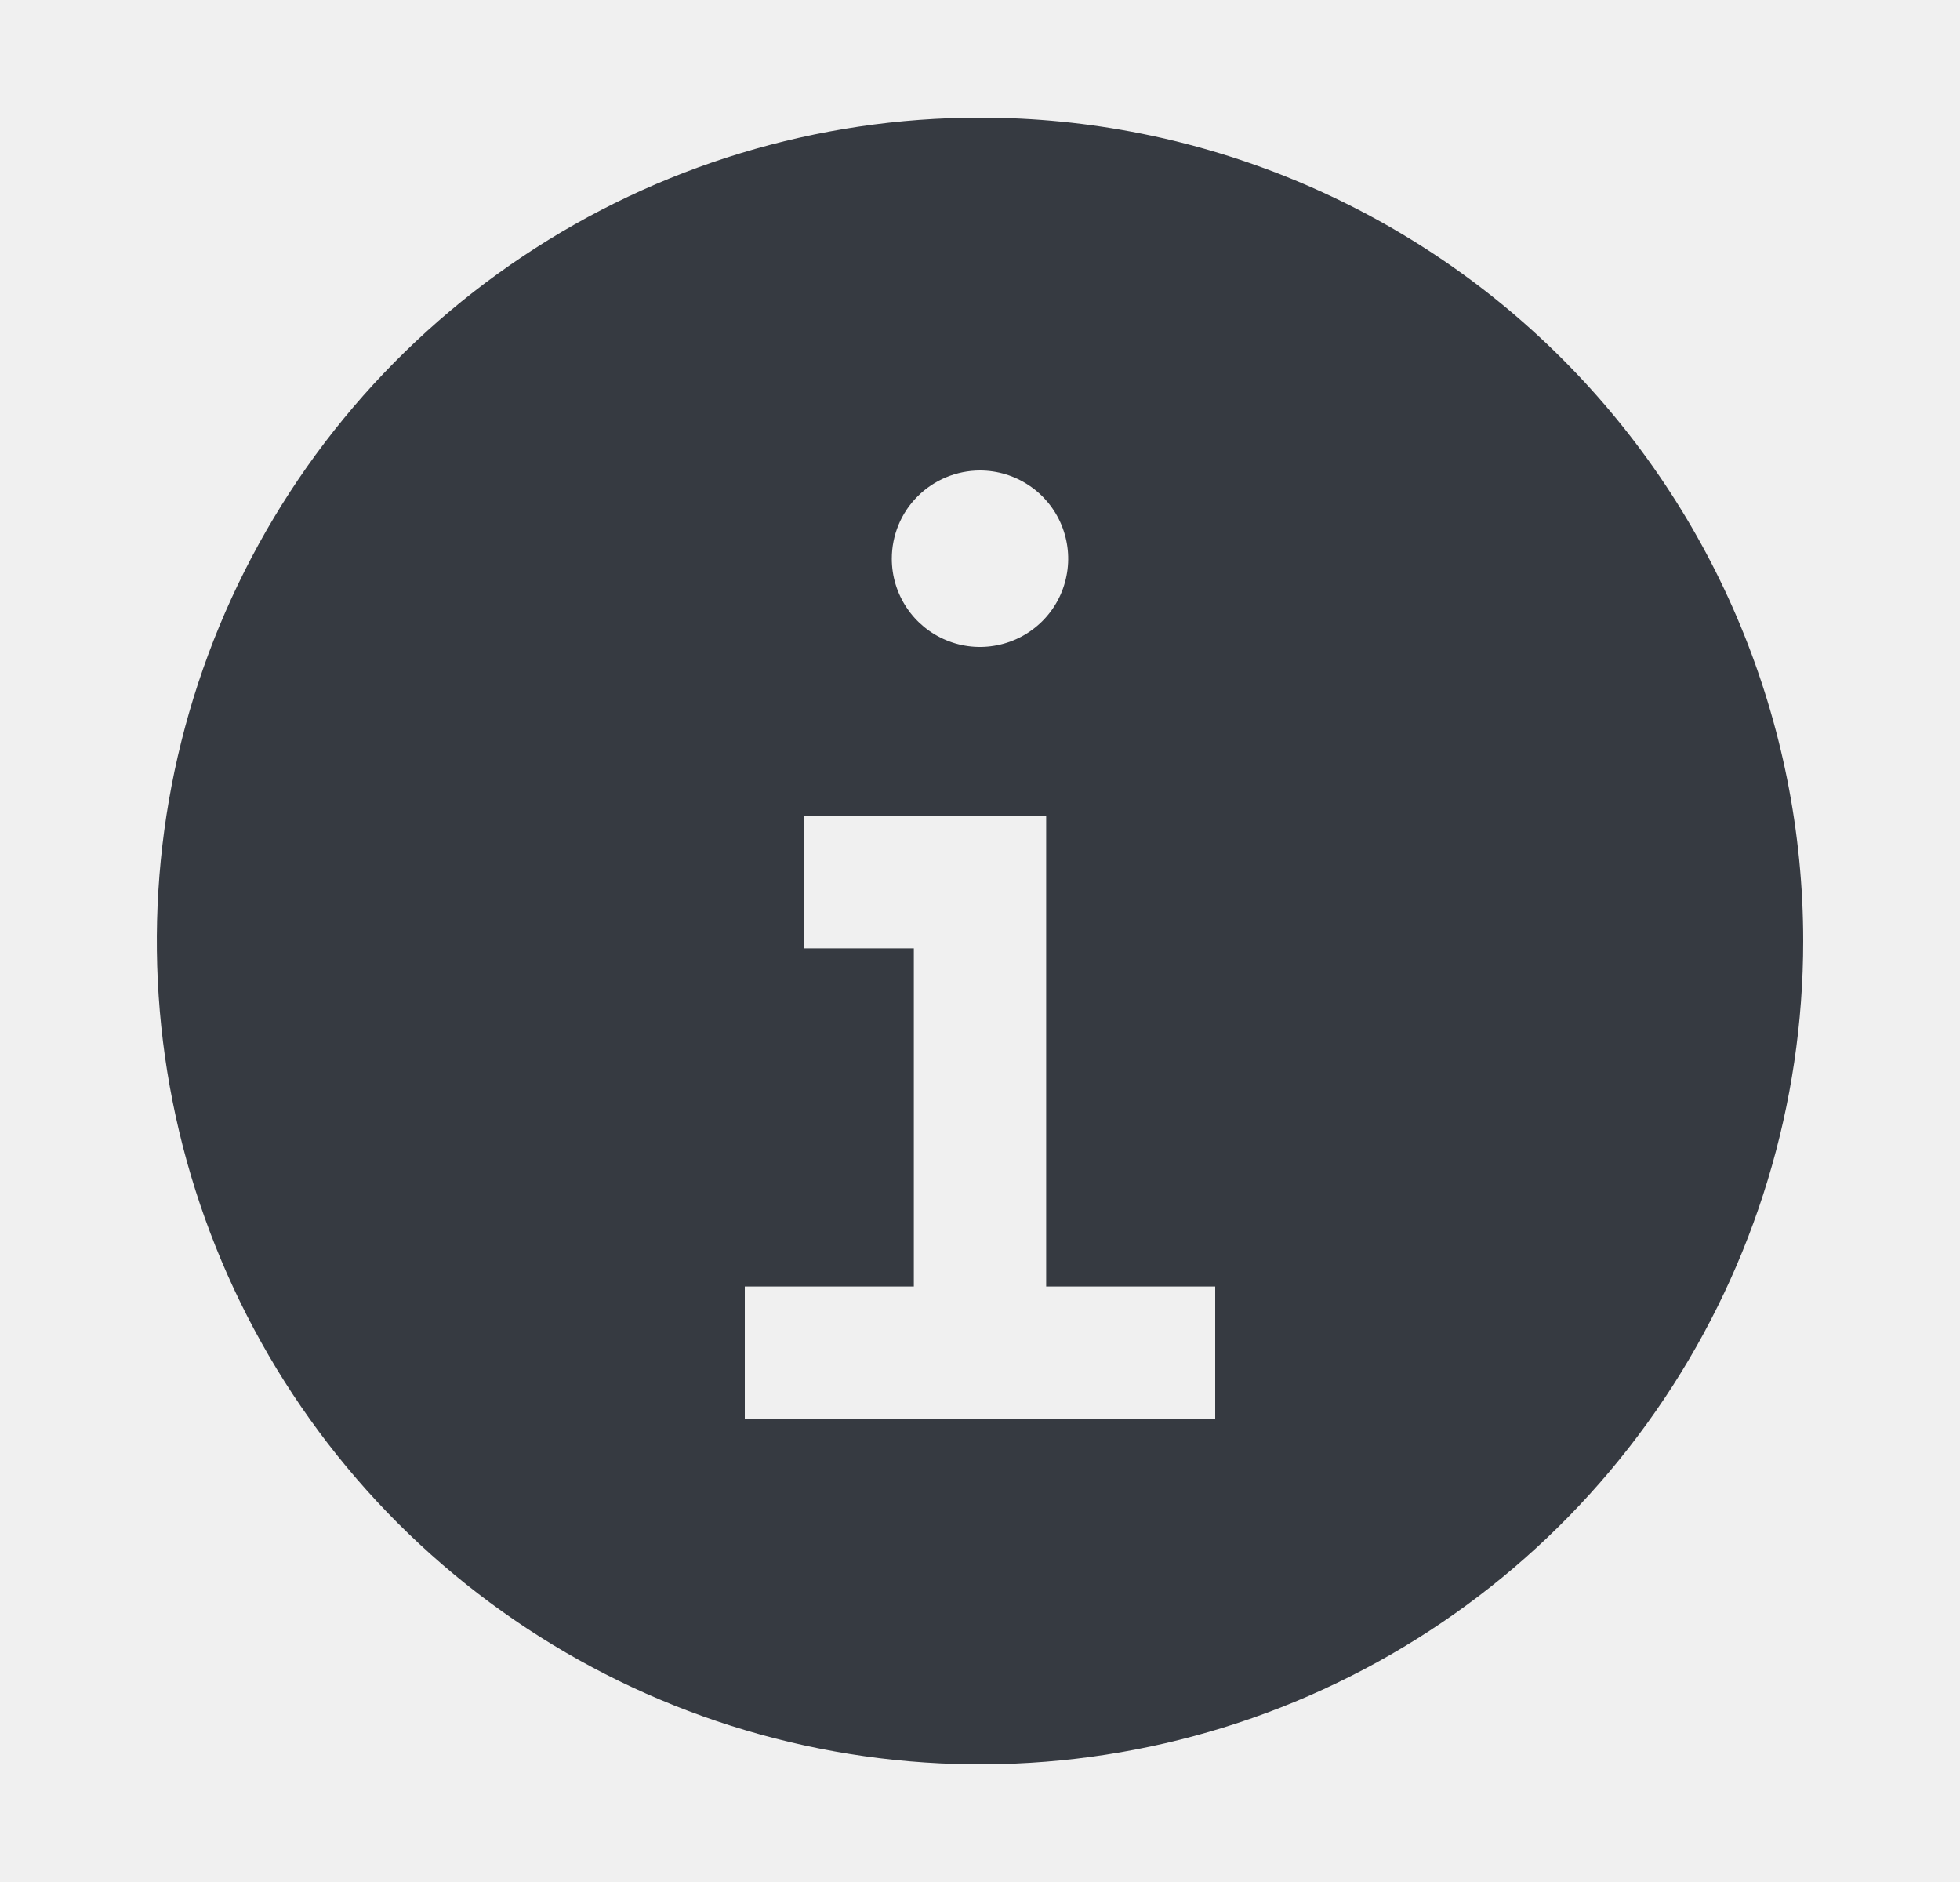
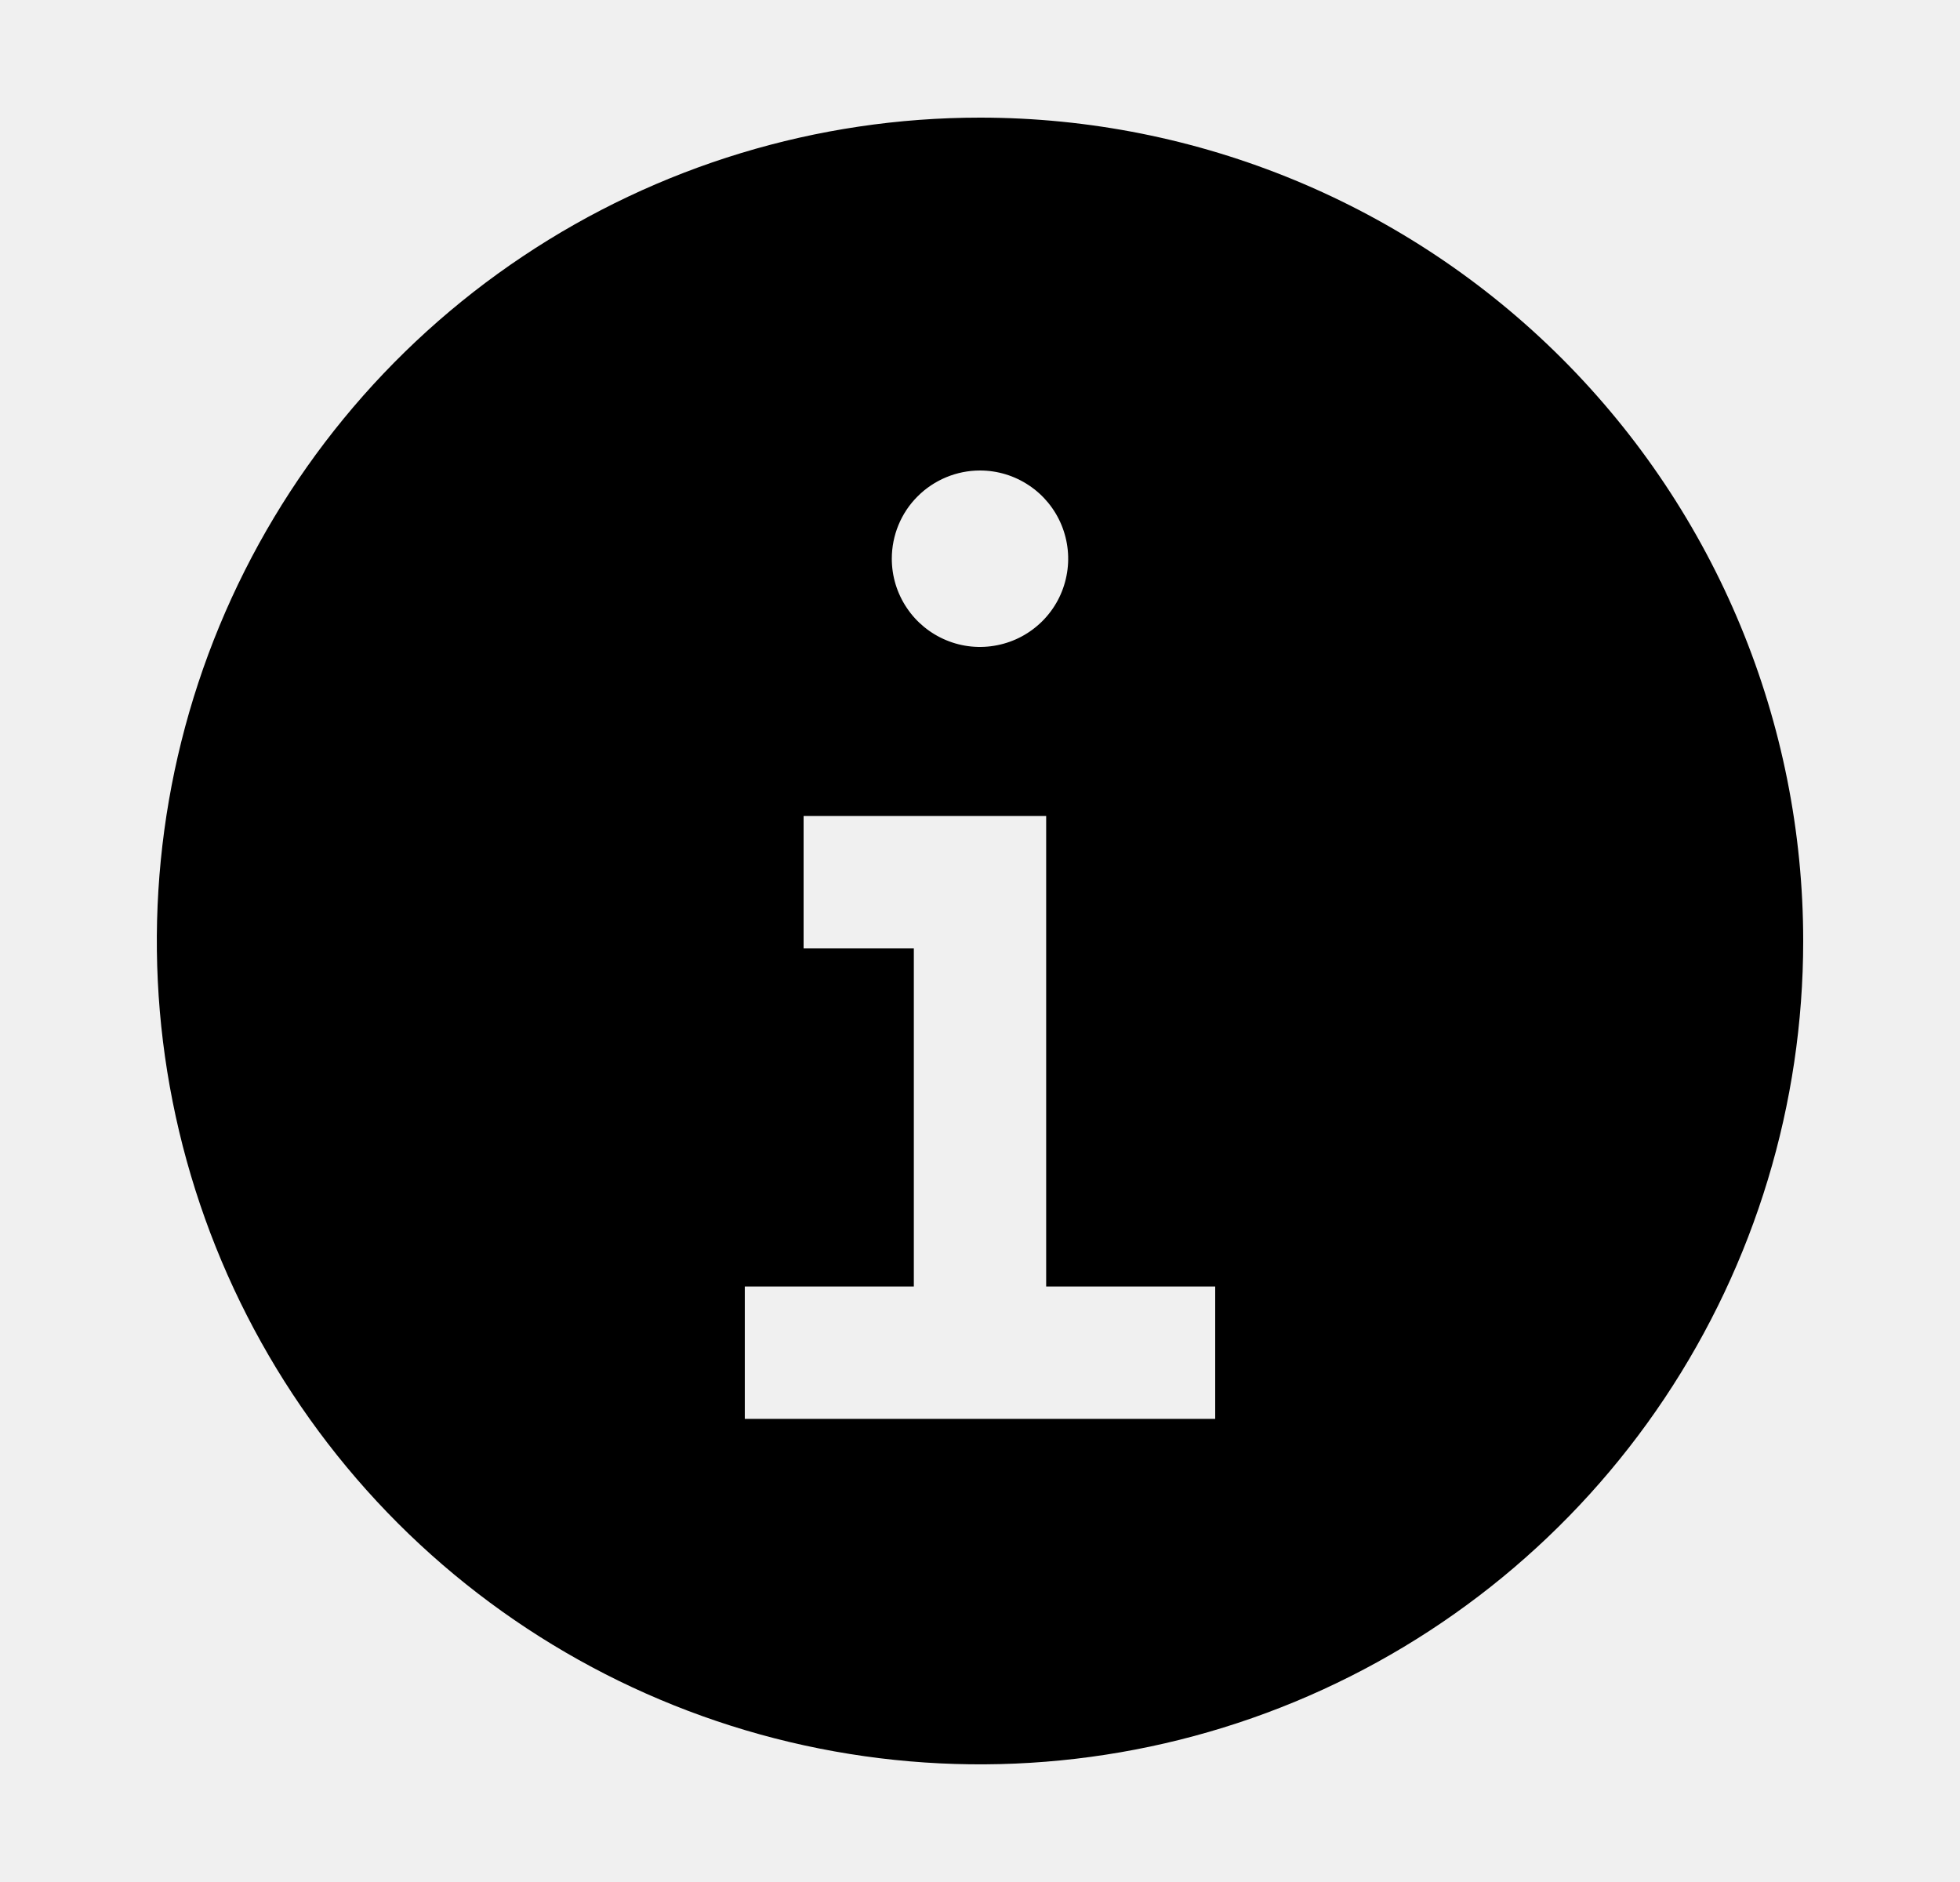
<svg xmlns="http://www.w3.org/2000/svg" width="25" height="24" viewBox="0 0 25 24" fill="none">
  <rect width="24" height="24" transform="translate(0.5)" fill="white" fill-opacity="0.01" style="mix-blend-mode:multiply" />
-   <path d="M12.5 1.5C10.423 1.5 8.393 2.116 6.667 3.27C4.94 4.423 3.594 6.063 2.799 7.982C2.005 9.9 1.797 12.012 2.202 14.048C2.607 16.085 3.607 17.956 5.075 19.425C6.544 20.893 8.415 21.893 10.452 22.298C12.488 22.703 14.6 22.495 16.518 21.701C18.437 20.906 20.077 19.56 21.23 17.834C22.384 16.107 23 14.077 23 12C23 9.215 21.894 6.545 19.925 4.575C17.956 2.606 15.285 1.5 12.5 1.5ZM12.5 6C12.723 6 12.94 6.066 13.125 6.19C13.31 6.313 13.454 6.489 13.539 6.694C13.624 6.9 13.647 7.126 13.603 7.344C13.56 7.563 13.453 7.763 13.296 7.92C13.138 8.078 12.938 8.185 12.72 8.228C12.501 8.272 12.275 8.25 12.069 8.164C11.864 8.079 11.688 7.935 11.565 7.75C11.441 7.565 11.375 7.348 11.375 7.125C11.375 6.827 11.493 6.54 11.704 6.33C11.915 6.119 12.202 6 12.5 6ZM15.5 18.094H9.5V16.406H11.656V12.094H10.25V10.406H13.344V16.406H15.5V18.094Z" fill="#363A41" />
+   <path d="M12.5 1.5C10.423 1.5 8.393 2.116 6.667 3.27C4.94 4.423 3.594 6.063 2.799 7.982C2.005 9.9 1.797 12.012 2.202 14.048C2.607 16.085 3.607 17.956 5.075 19.425C6.544 20.893 8.415 21.893 10.452 22.298C12.488 22.703 14.6 22.495 16.518 21.701C18.437 20.906 20.077 19.56 21.23 17.834C22.384 16.107 23 14.077 23 12C23 9.215 21.894 6.545 19.925 4.575C17.956 2.606 15.285 1.5 12.5 1.5ZM12.5 6C12.723 6 12.94 6.066 13.125 6.19C13.31 6.313 13.454 6.489 13.539 6.694C13.624 6.9 13.647 7.126 13.603 7.344C13.56 7.563 13.453 7.763 13.296 7.92C13.138 8.078 12.938 8.185 12.72 8.228C12.501 8.272 12.275 8.25 12.069 8.164C11.864 8.079 11.688 7.935 11.565 7.75C11.441 7.565 11.375 7.348 11.375 7.125C11.375 6.827 11.493 6.54 11.704 6.33C11.915 6.119 12.202 6 12.5 6ZM15.5 18.094H9.5V16.406H11.656V12.094H10.25V10.406H13.344V16.406H15.5V18.094Z" fill="currentColor" />
</svg>
